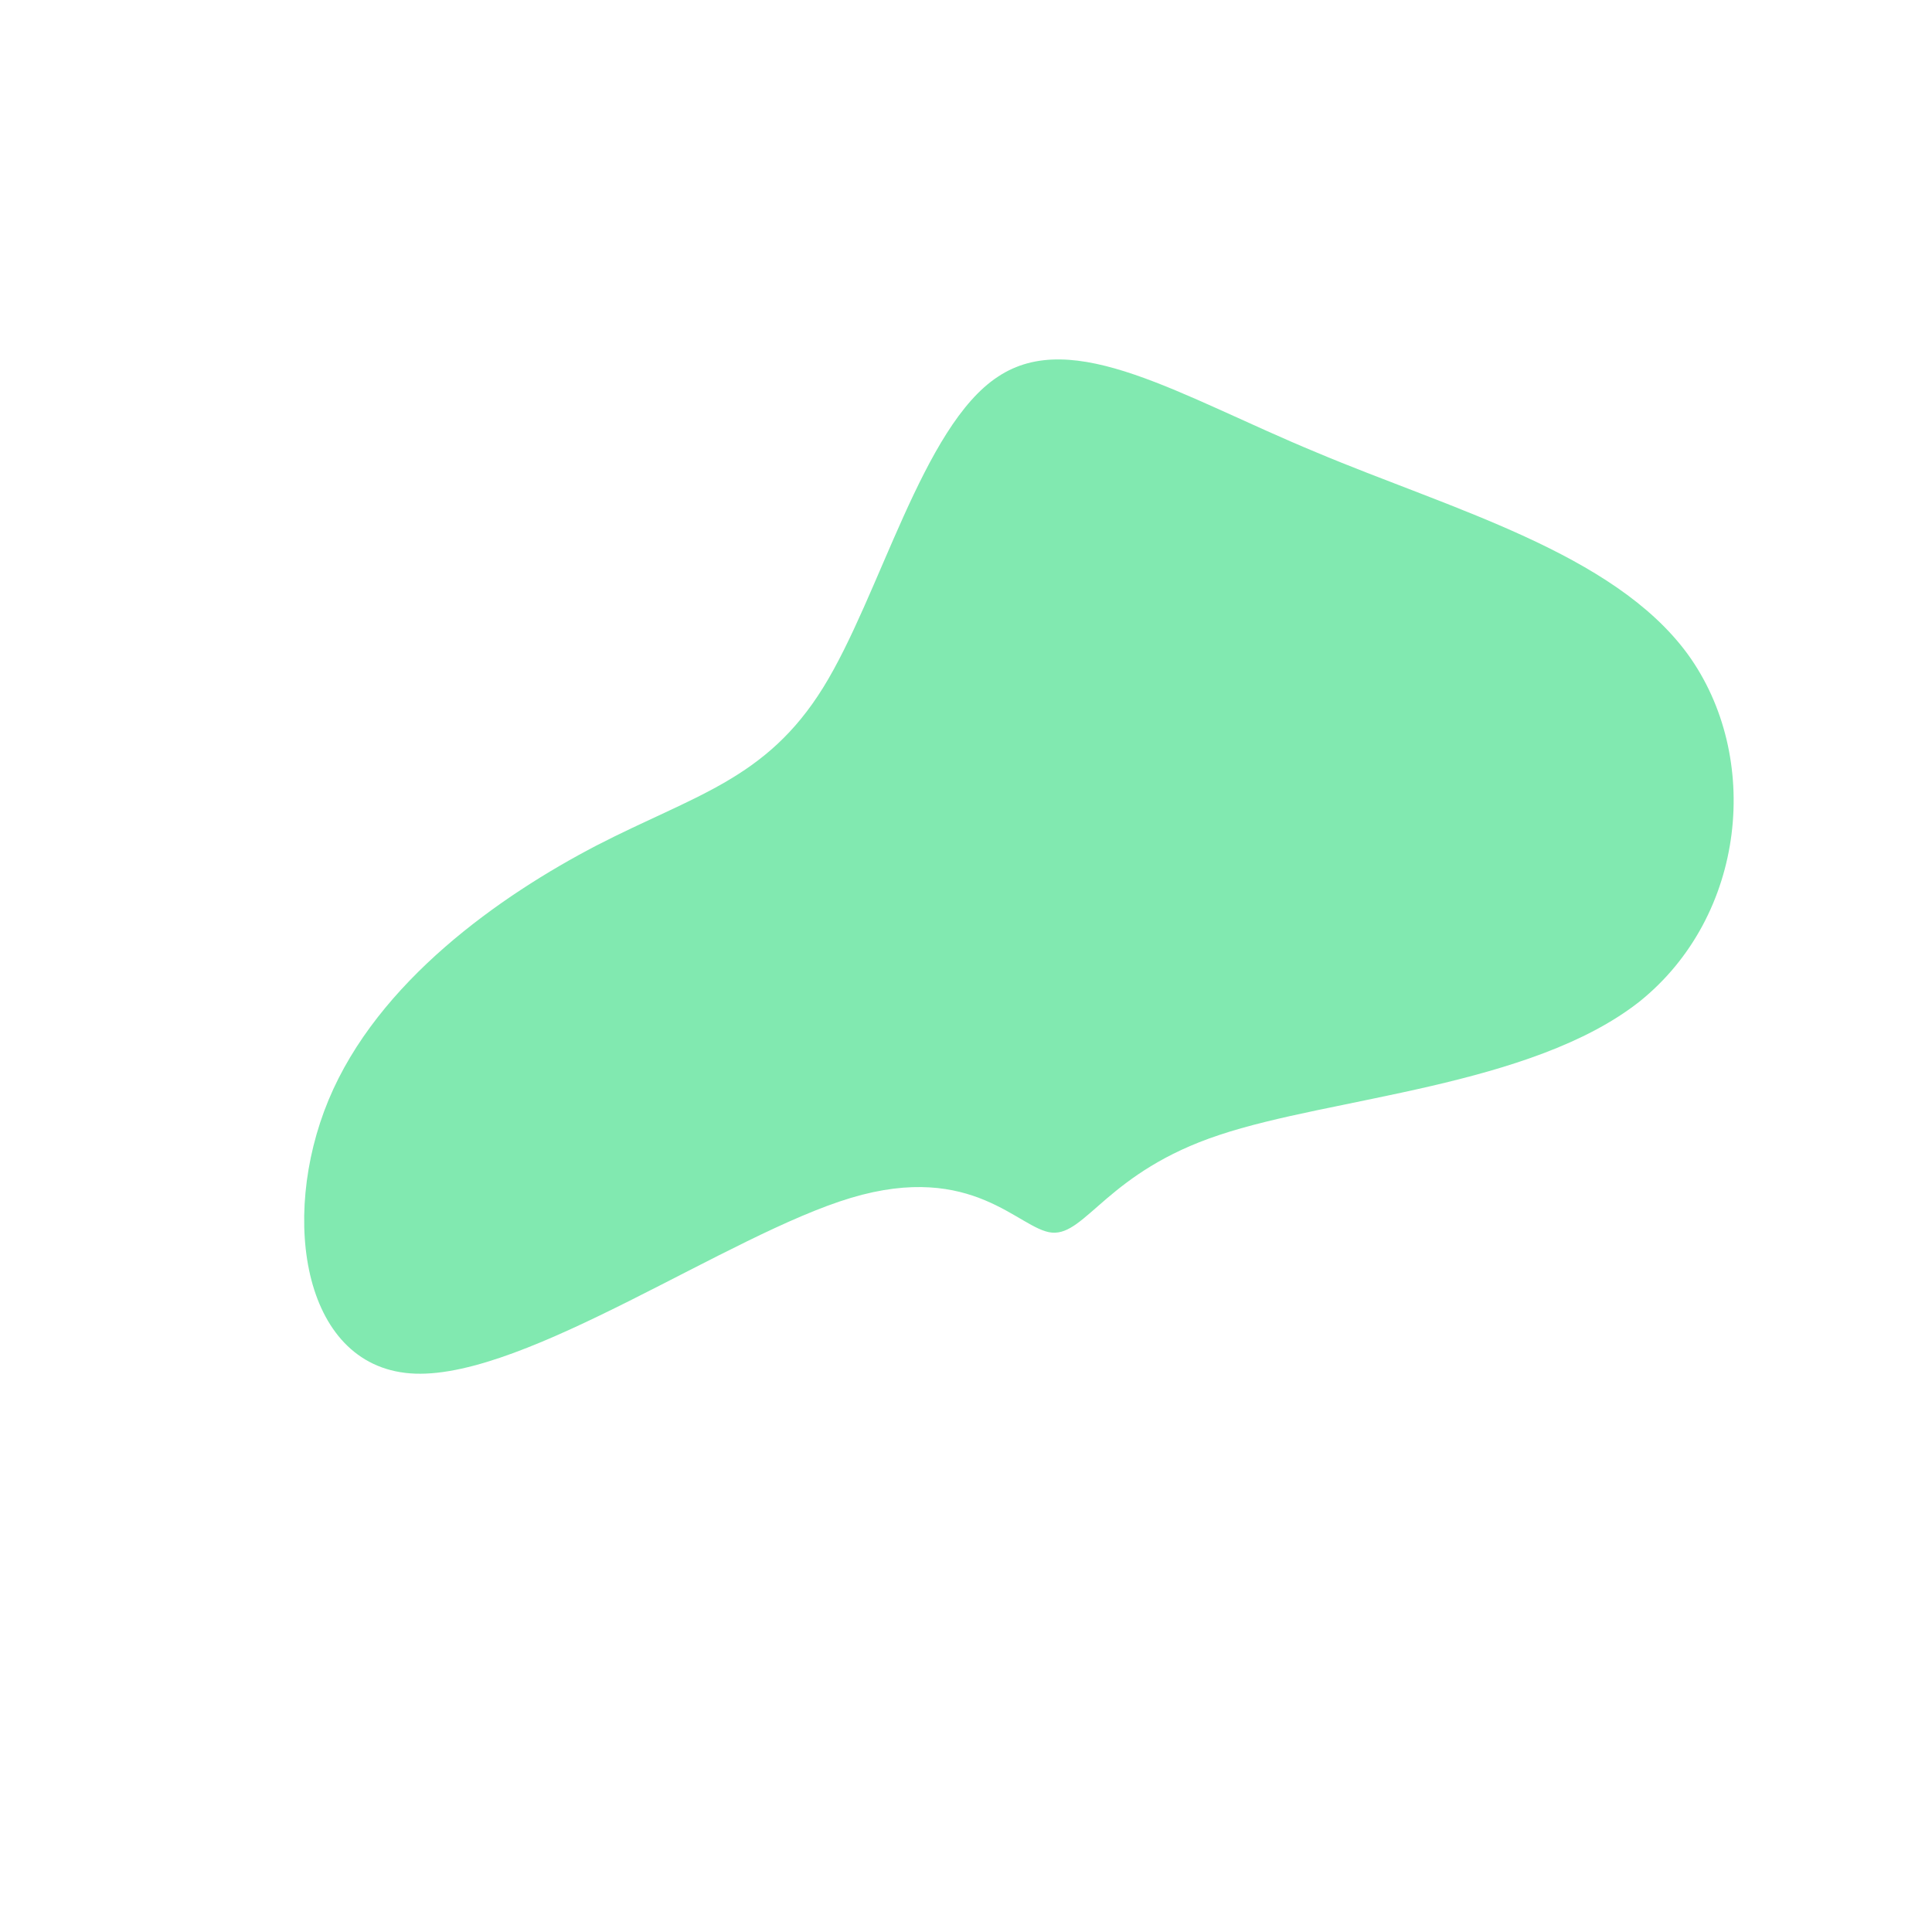
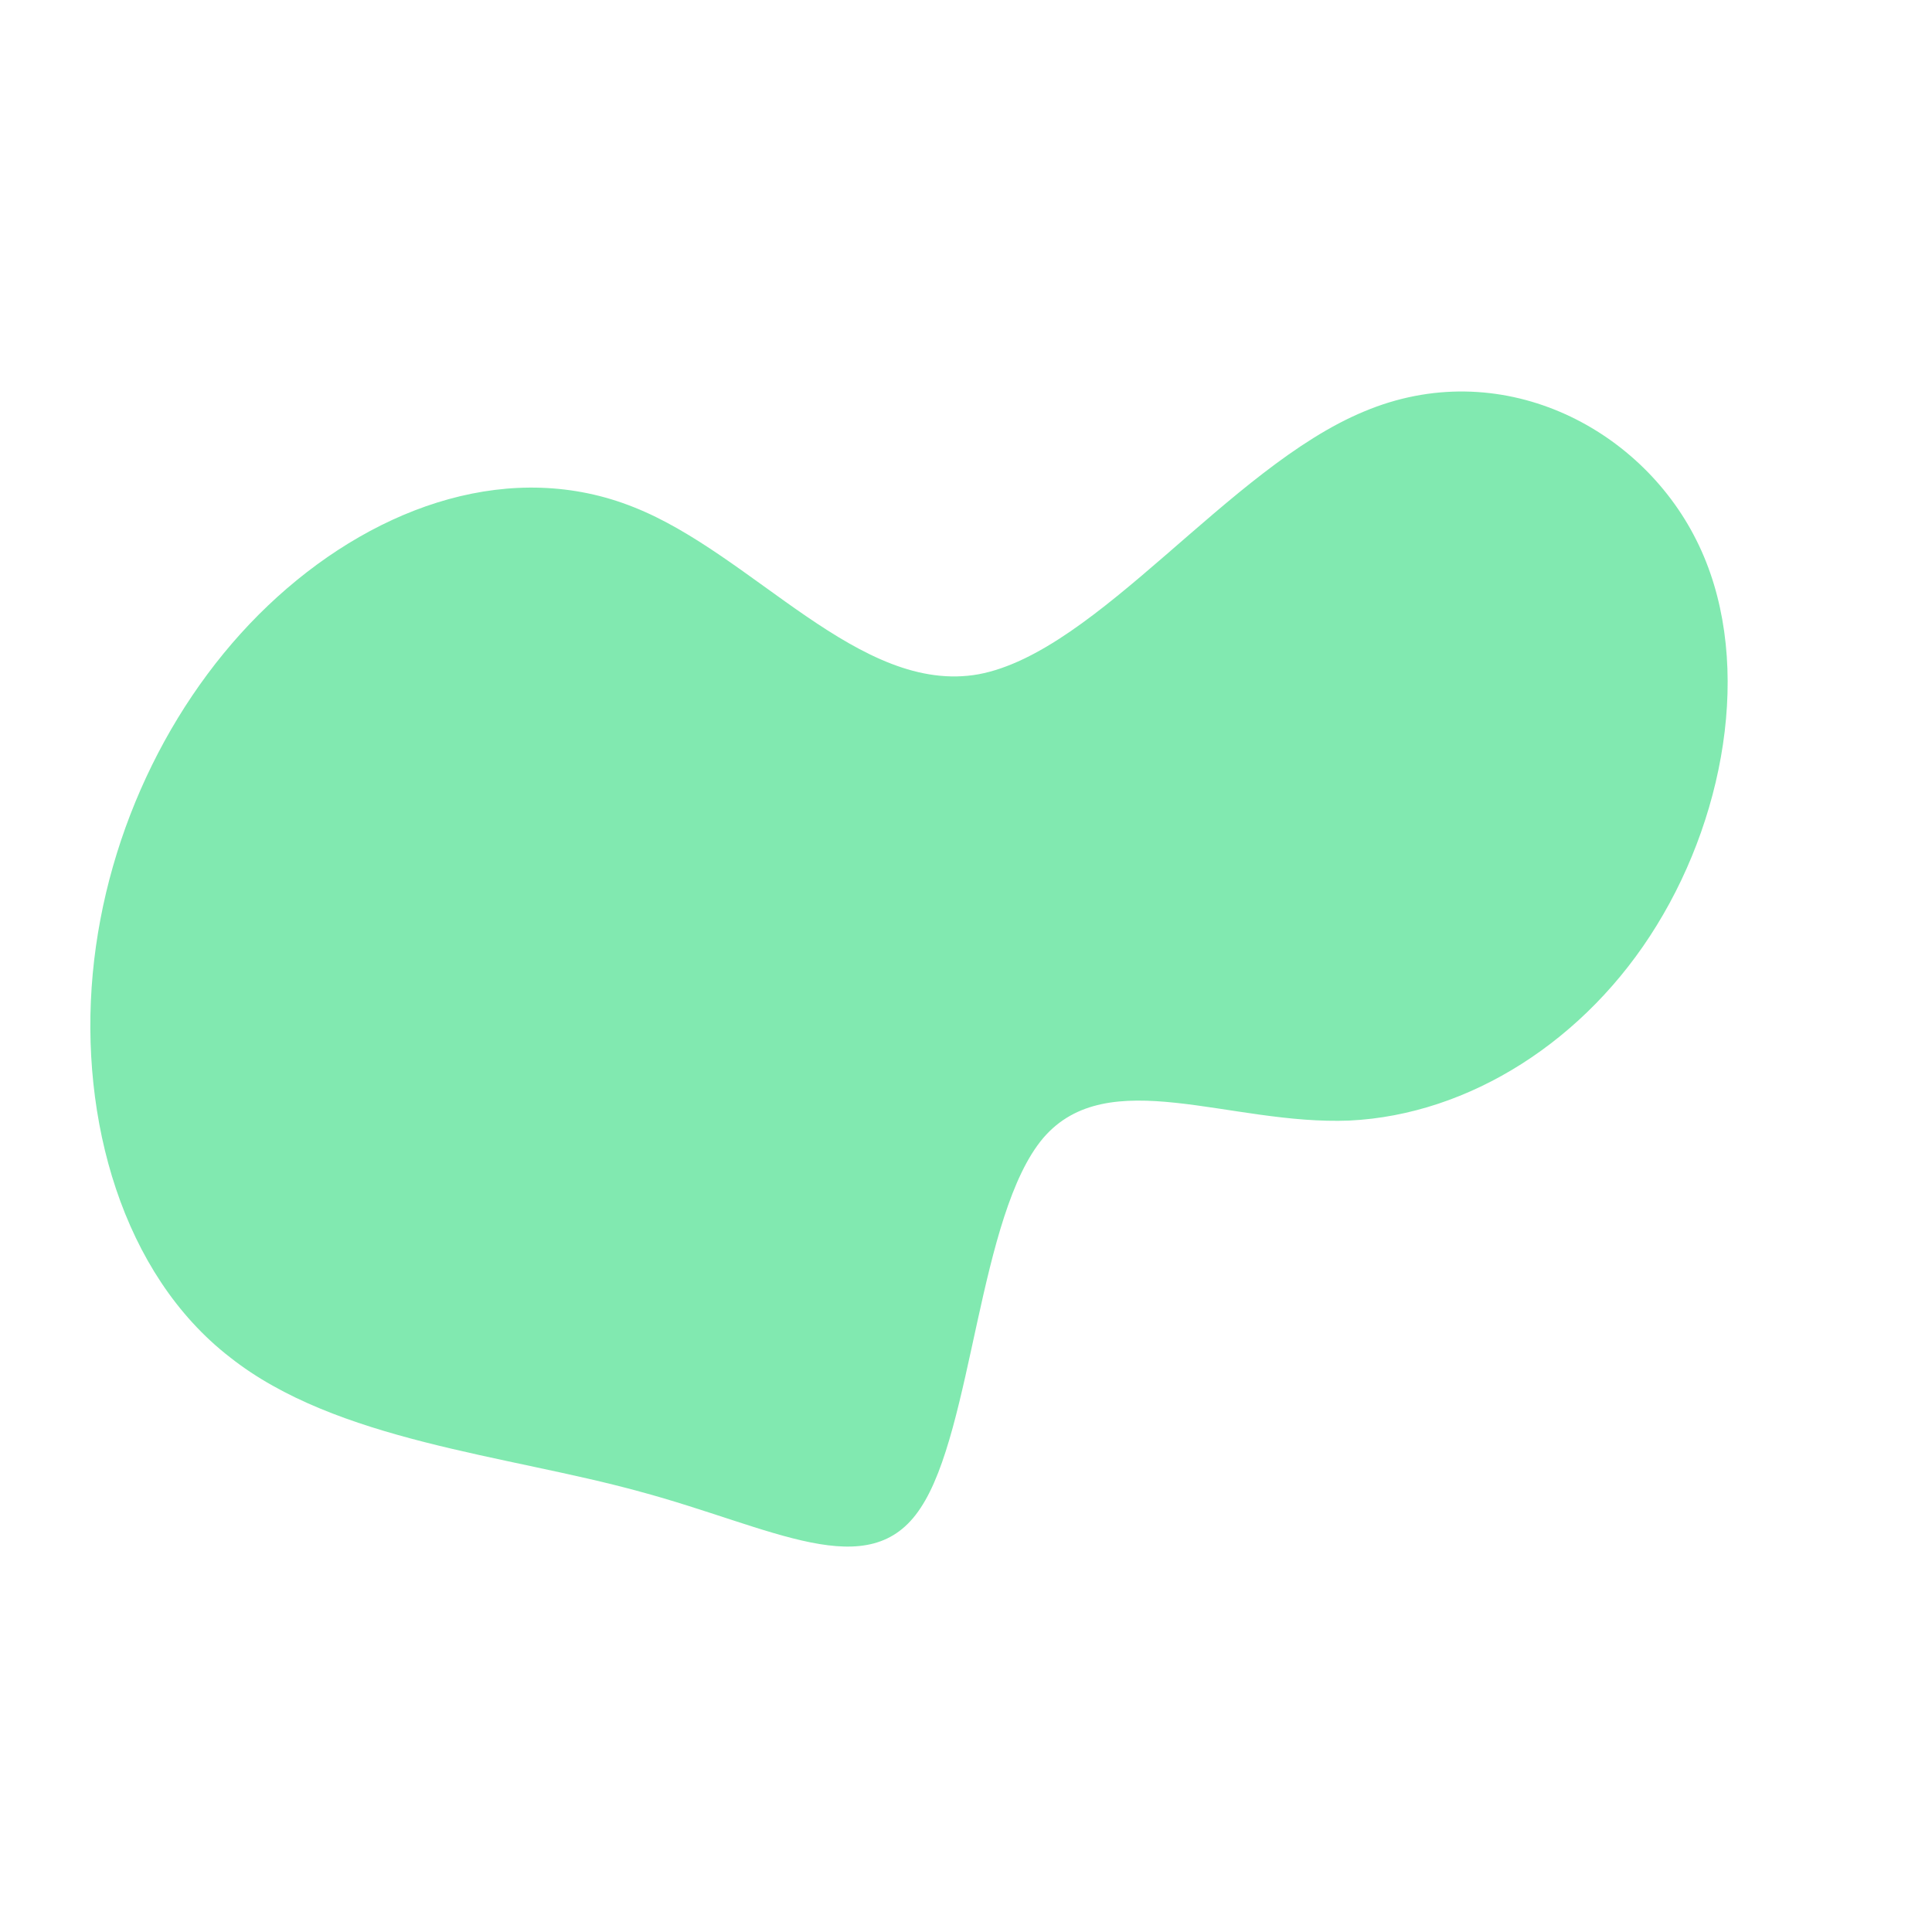
<svg xmlns="http://www.w3.org/2000/svg" viewBox="0 0 200 200">
-   <path fill="#04D361" d="M36.2,-53.2C50.2,-47.3,67,-42.8,74.7,-32.3C82.4,-21.7,80.8,-5.2,69.7,3.7C58.5,12.5,37.8,13.6,26.2,17.5C14.7,21.3,12.4,27.9,8.9,27.6C5.5,27.3,0.8,20.2,-11.9,24C-24.6,27.8,-45.4,42.6,-57,42.2C-68.6,41.8,-71.1,26.2,-66,13.9C-60.9,1.6,-48.2,-7.3,-38.2,-12.5C-28.1,-17.7,-20.7,-19.3,-14.8,-28.8C-8.9,-38.3,-4.5,-55.9,3.3,-61C11.1,-66.2,22.2,-59,36.2,-53.2Z" transform="translate(100 100)" opacity="50.1%" />
+   <path fill="#04D361" d="M41.2,-57.4C55.2,-63.3,69.7,-55.9,75.6,-44.1C81.5,-32.4,78.9,-16.2,71.5,-4.2C64.2,7.7,52.1,15.4,39.7,16C27.3,16.5,14.7,10,8,17.8C1.3,25.7,0.7,48,-4.7,56.1C-10,64.2,-20,58.1,-33.8,54.4C-47.6,50.6,-65.2,49.2,-76.2,40.5C-87.3,31.9,-91.8,15.9,-90.4,0.8C-89,-14.3,-81.8,-28.7,-71.3,-38.2C-60.7,-47.8,-46.9,-52.5,-34.4,-47.5C-22,-42.6,-11,-28,1.3,-30.2C13.6,-32.5,27.2,-51.6,41.2,-57.4Z" transform="translate(100 100)" opacity="50.1%" />
</svg>
